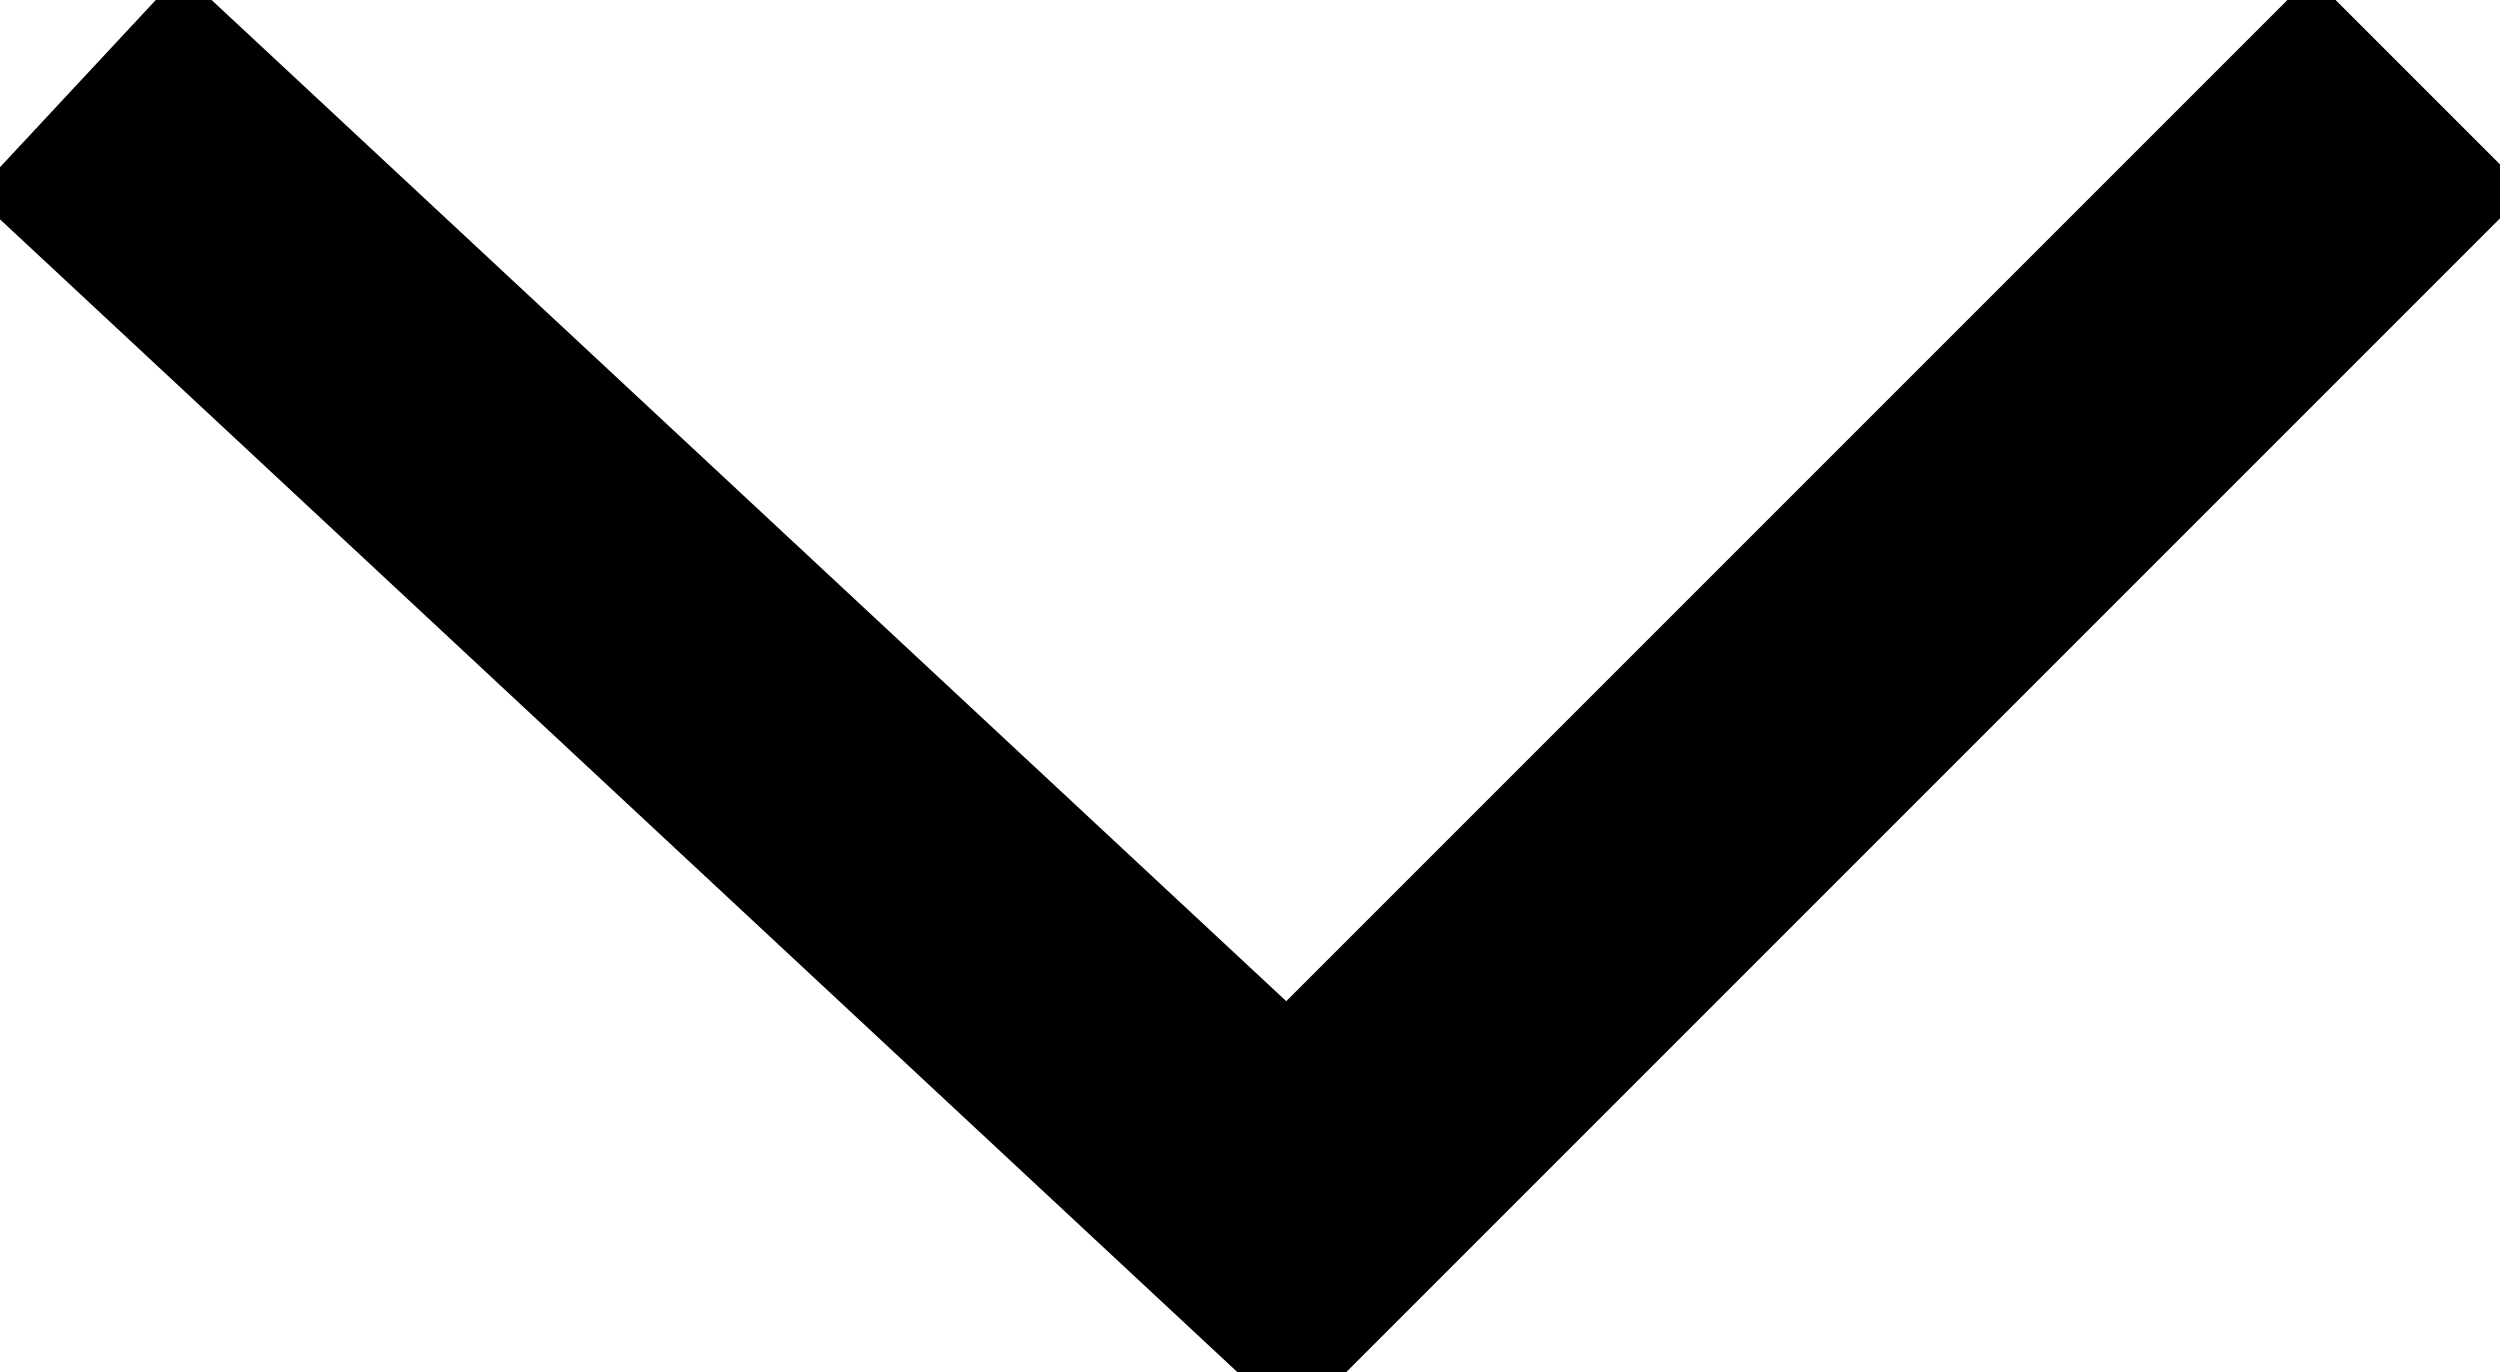
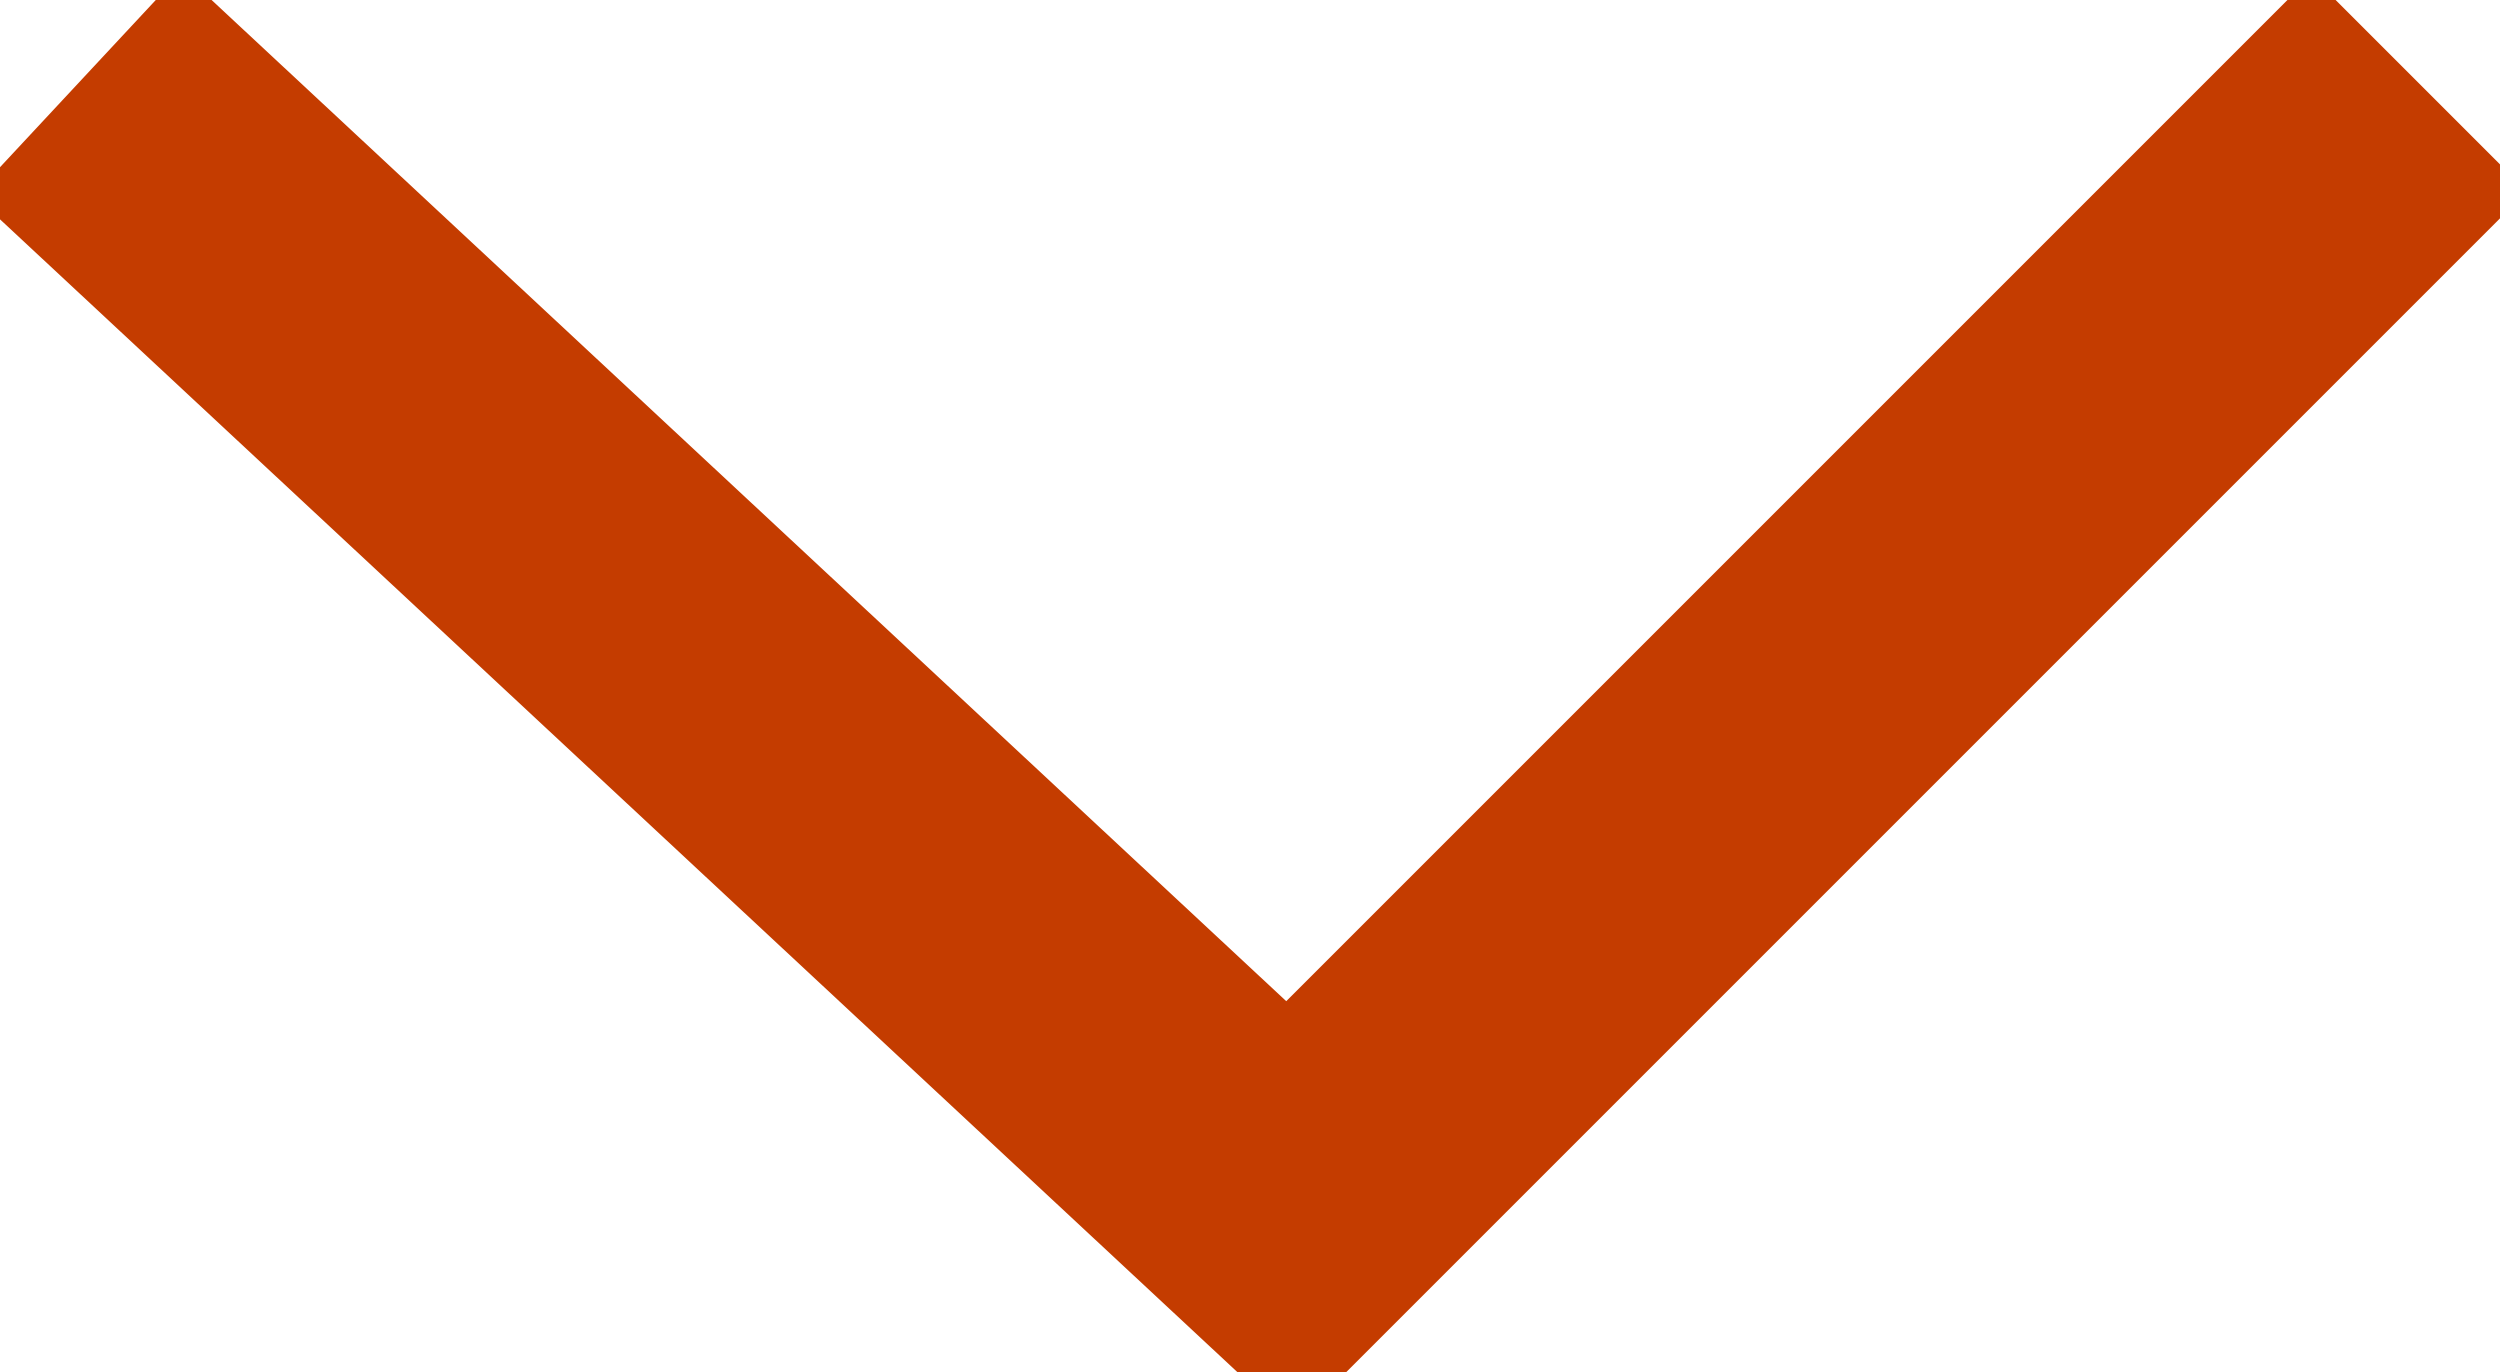
<svg xmlns="http://www.w3.org/2000/svg" width="16.409" height="9.003" viewBox="0 0 16.409 9.003">
-   <path id="Path_188" data-name="Path 188" d="M14.424,278.5l7.956,7.412,7.412-7.412" transform="translate(-13.913 -277.951)" fill="none" stroke="#000000" stroke-width="2" />
+   <path id="Path_188" data-name="Path 188" d="M14.424,278.5l7.956,7.412,7.412-7.412" transform="translate(-13.913 -277.951)" fill="none" stroke="#C43C00" stroke-width="2" />
</svg>
